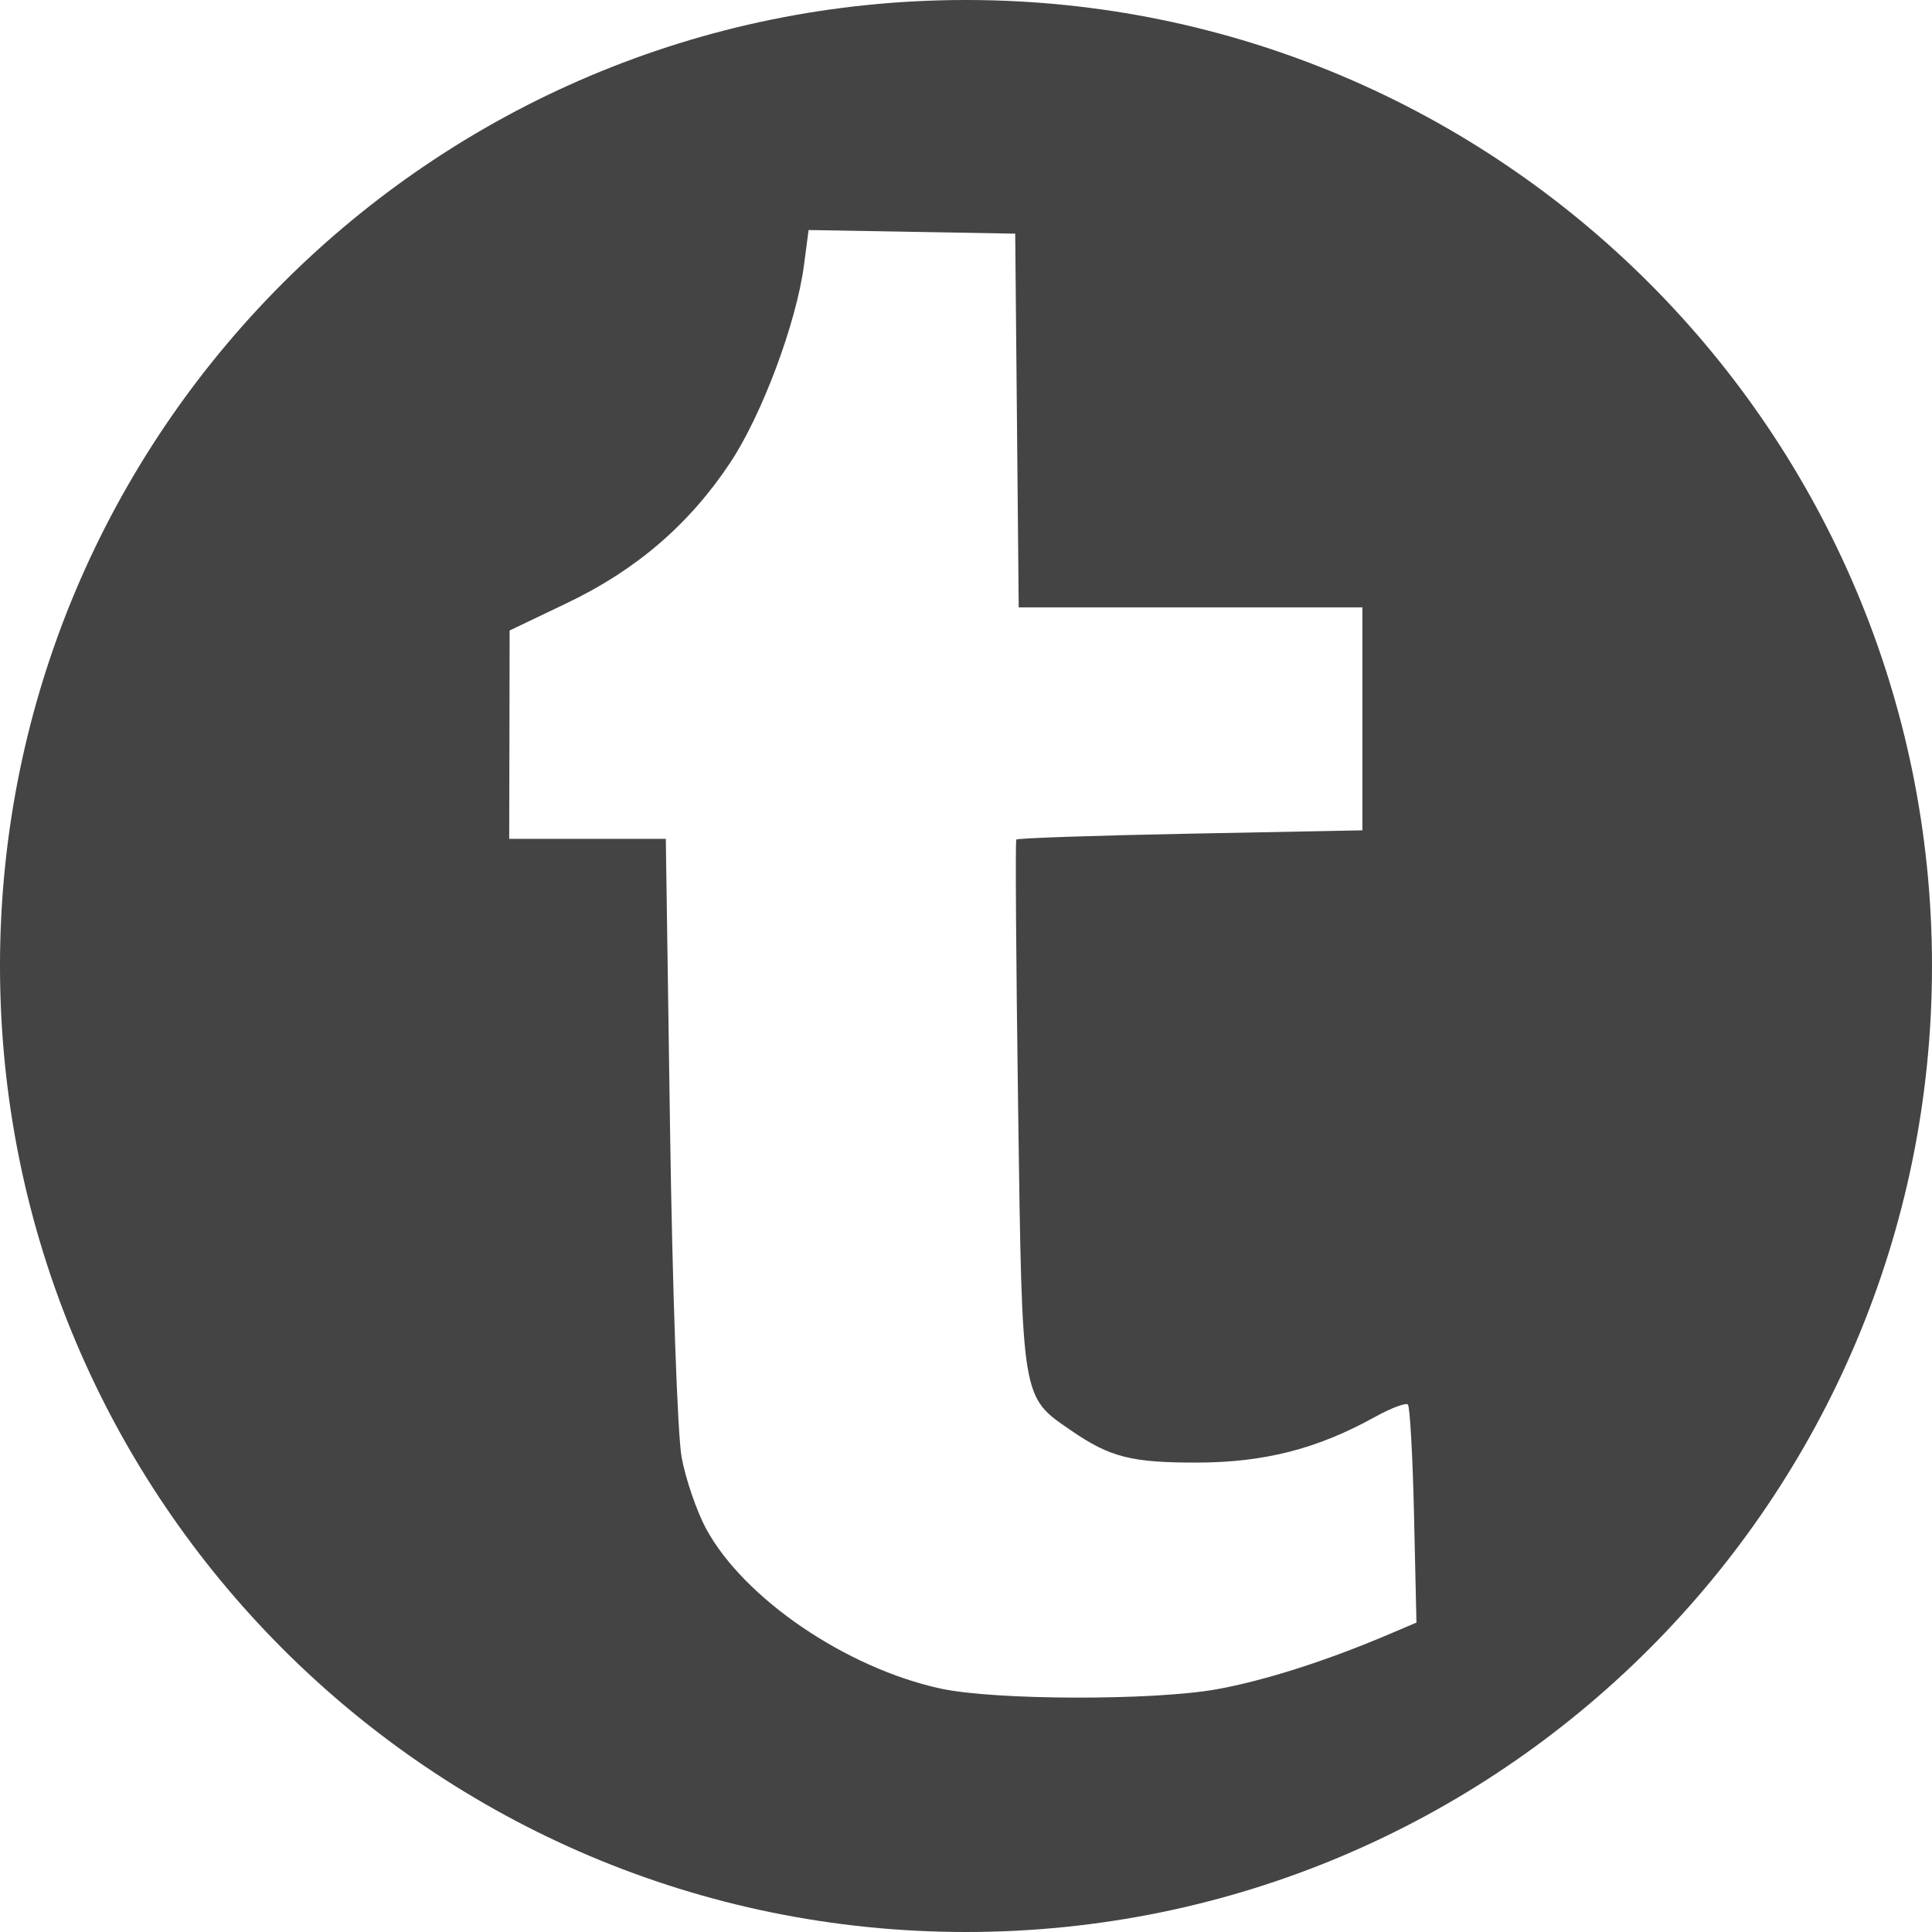
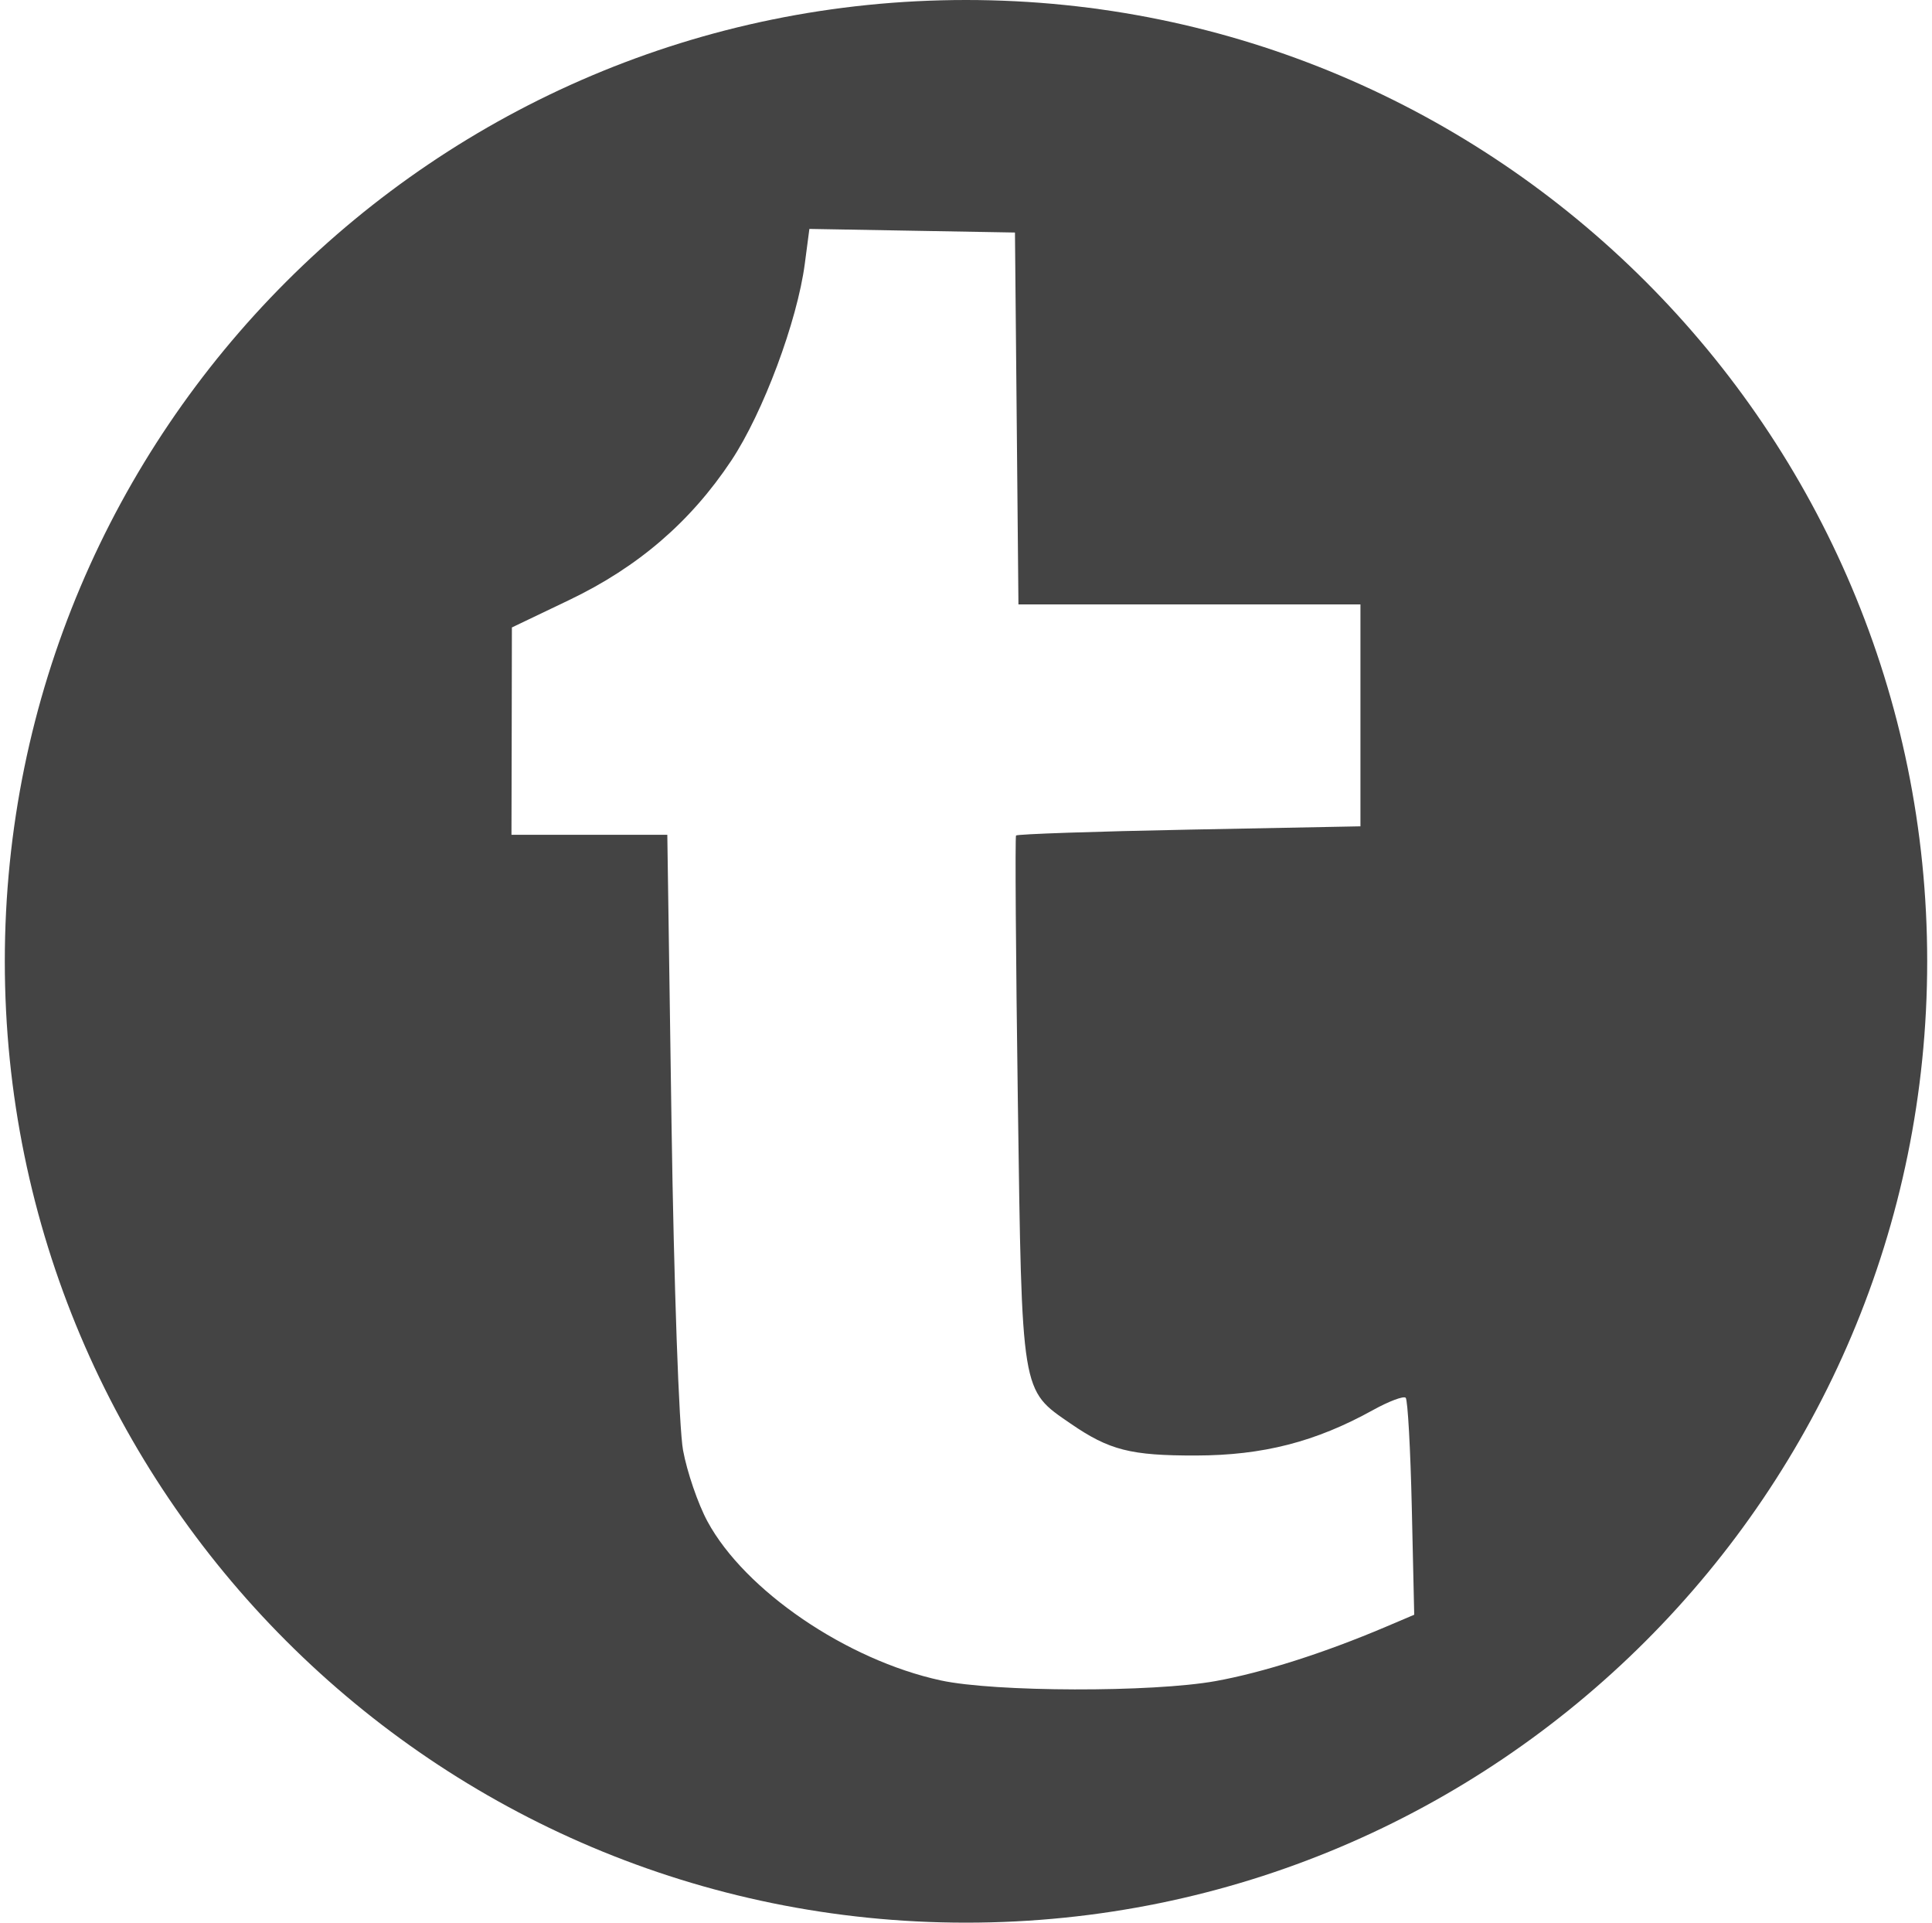
- <svg xmlns="http://www.w3.org/2000/svg" width="200px" height="200px" viewBox="0 0 200 200" version="1.1">
+ <svg xmlns="http://www.w3.org/2000/svg" width="201px" height="200px" viewBox="0 0 201 200" version="1.1">
  <description>Created with Sketch (http://www.bohemiancoding.com/sketch)</description>
  <defs />
  <g id="Page 1" stroke="none" stroke-width="1" fill="none" fill-rule="evenodd">
-     <path d="M100,0 C44.772,0 0,44.772 0,100 C0,155.228 44.772,200 100,200 C155.228,200 200,155.228 200,100 C200,44.772 155.228,-2.2737368e-14 100,0 L100,0 L100,0 Z M83.706,23.812 L94.4,24 L105.094,24.188 L105.275,43.531 L105.456,62.875 L123.244,62.875 L141.037,62.875 L141.037,74.412 L141.037,85.956 L123.219,86.3 C113.418,86.488 105.314,86.765 105.206,86.912 C105.099,87.06 105.183,99.506 105.394,114.569 C105.823,145.186 105.711,144.529 110.894,148.094 C114.912,150.857 117.131,151.419 123.919,151.406 C130.893,151.393 136.369,149.987 142.338,146.681 C143.995,145.763 145.53,145.186 145.744,145.4 C145.958,145.614 146.243,150.782 146.381,156.881 L146.631,167.969 L143.662,169.231 C137.266,171.948 130.884,173.982 125.975,174.869 C119.395,176.057 102.97,176.017 97.369,174.8 C87.589,172.676 77.004,165.466 73.106,158.269 C72.121,156.45 70.978,153.116 70.562,150.856 C70.139,148.555 69.61,133.57 69.362,116.794 L68.925,86.838 L60.819,86.838 L52.712,86.838 L52.737,76.05 L52.756,65.269 L58.725,62.413 C65.876,58.99 71.341,54.291 75.581,47.913 C78.886,42.941 82.448,33.404 83.231,27.425 L83.706,23.812 L83.706,23.812 Z M83.706,23.812" id="Tumblr" fill="#444444" />
+     <path d="M100.5,0 C45.272,0 0.5,44.772 0.5,100 C0.5,155.228 45.272,200 100.5,200 C155.728,200 200.5,155.228 200.5,100 C200.5,44.772 155.728,-2.2737368e-14 100.5,0 L100.5,0 L100.5,0 Z M84.206,23.812 L94.9,24 L105.594,24.188 L105.775,43.531 L105.956,62.875 L123.744,62.875 L141.537,62.875 L141.537,74.412 L141.537,85.956 L123.719,86.3 C113.918,86.488 105.814,86.765 105.706,86.912 C105.599,87.06 105.683,99.506 105.894,114.569 C106.323,145.186 106.211,144.529 111.394,148.094 C115.412,150.857 117.631,151.419 124.419,151.406 C131.393,151.393 136.869,149.987 142.838,146.681 C144.495,145.763 146.03,145.186 146.244,145.4 C146.458,145.614 146.743,150.782 146.881,156.881 L147.131,167.969 L144.162,169.231 C137.766,171.948 131.384,173.982 126.475,174.869 C119.895,176.057 103.47,176.017 97.869,174.8 C88.089,172.676 77.504,165.466 73.606,158.269 C72.621,156.45 71.478,153.116 71.062,150.856 C70.639,148.555 70.11,133.57 69.862,116.794 L69.425,86.838 L61.319,86.838 L53.212,86.838 L53.237,76.05 L53.256,65.269 L59.225,62.413 C66.376,58.99 71.841,54.291 76.081,47.913 C79.386,42.941 82.948,33.404 83.731,27.425 L84.206,23.812 L84.206,23.812 Z M84.206,23.812" id="Tumblr" fill="#444444" />
  </g>
</svg>
